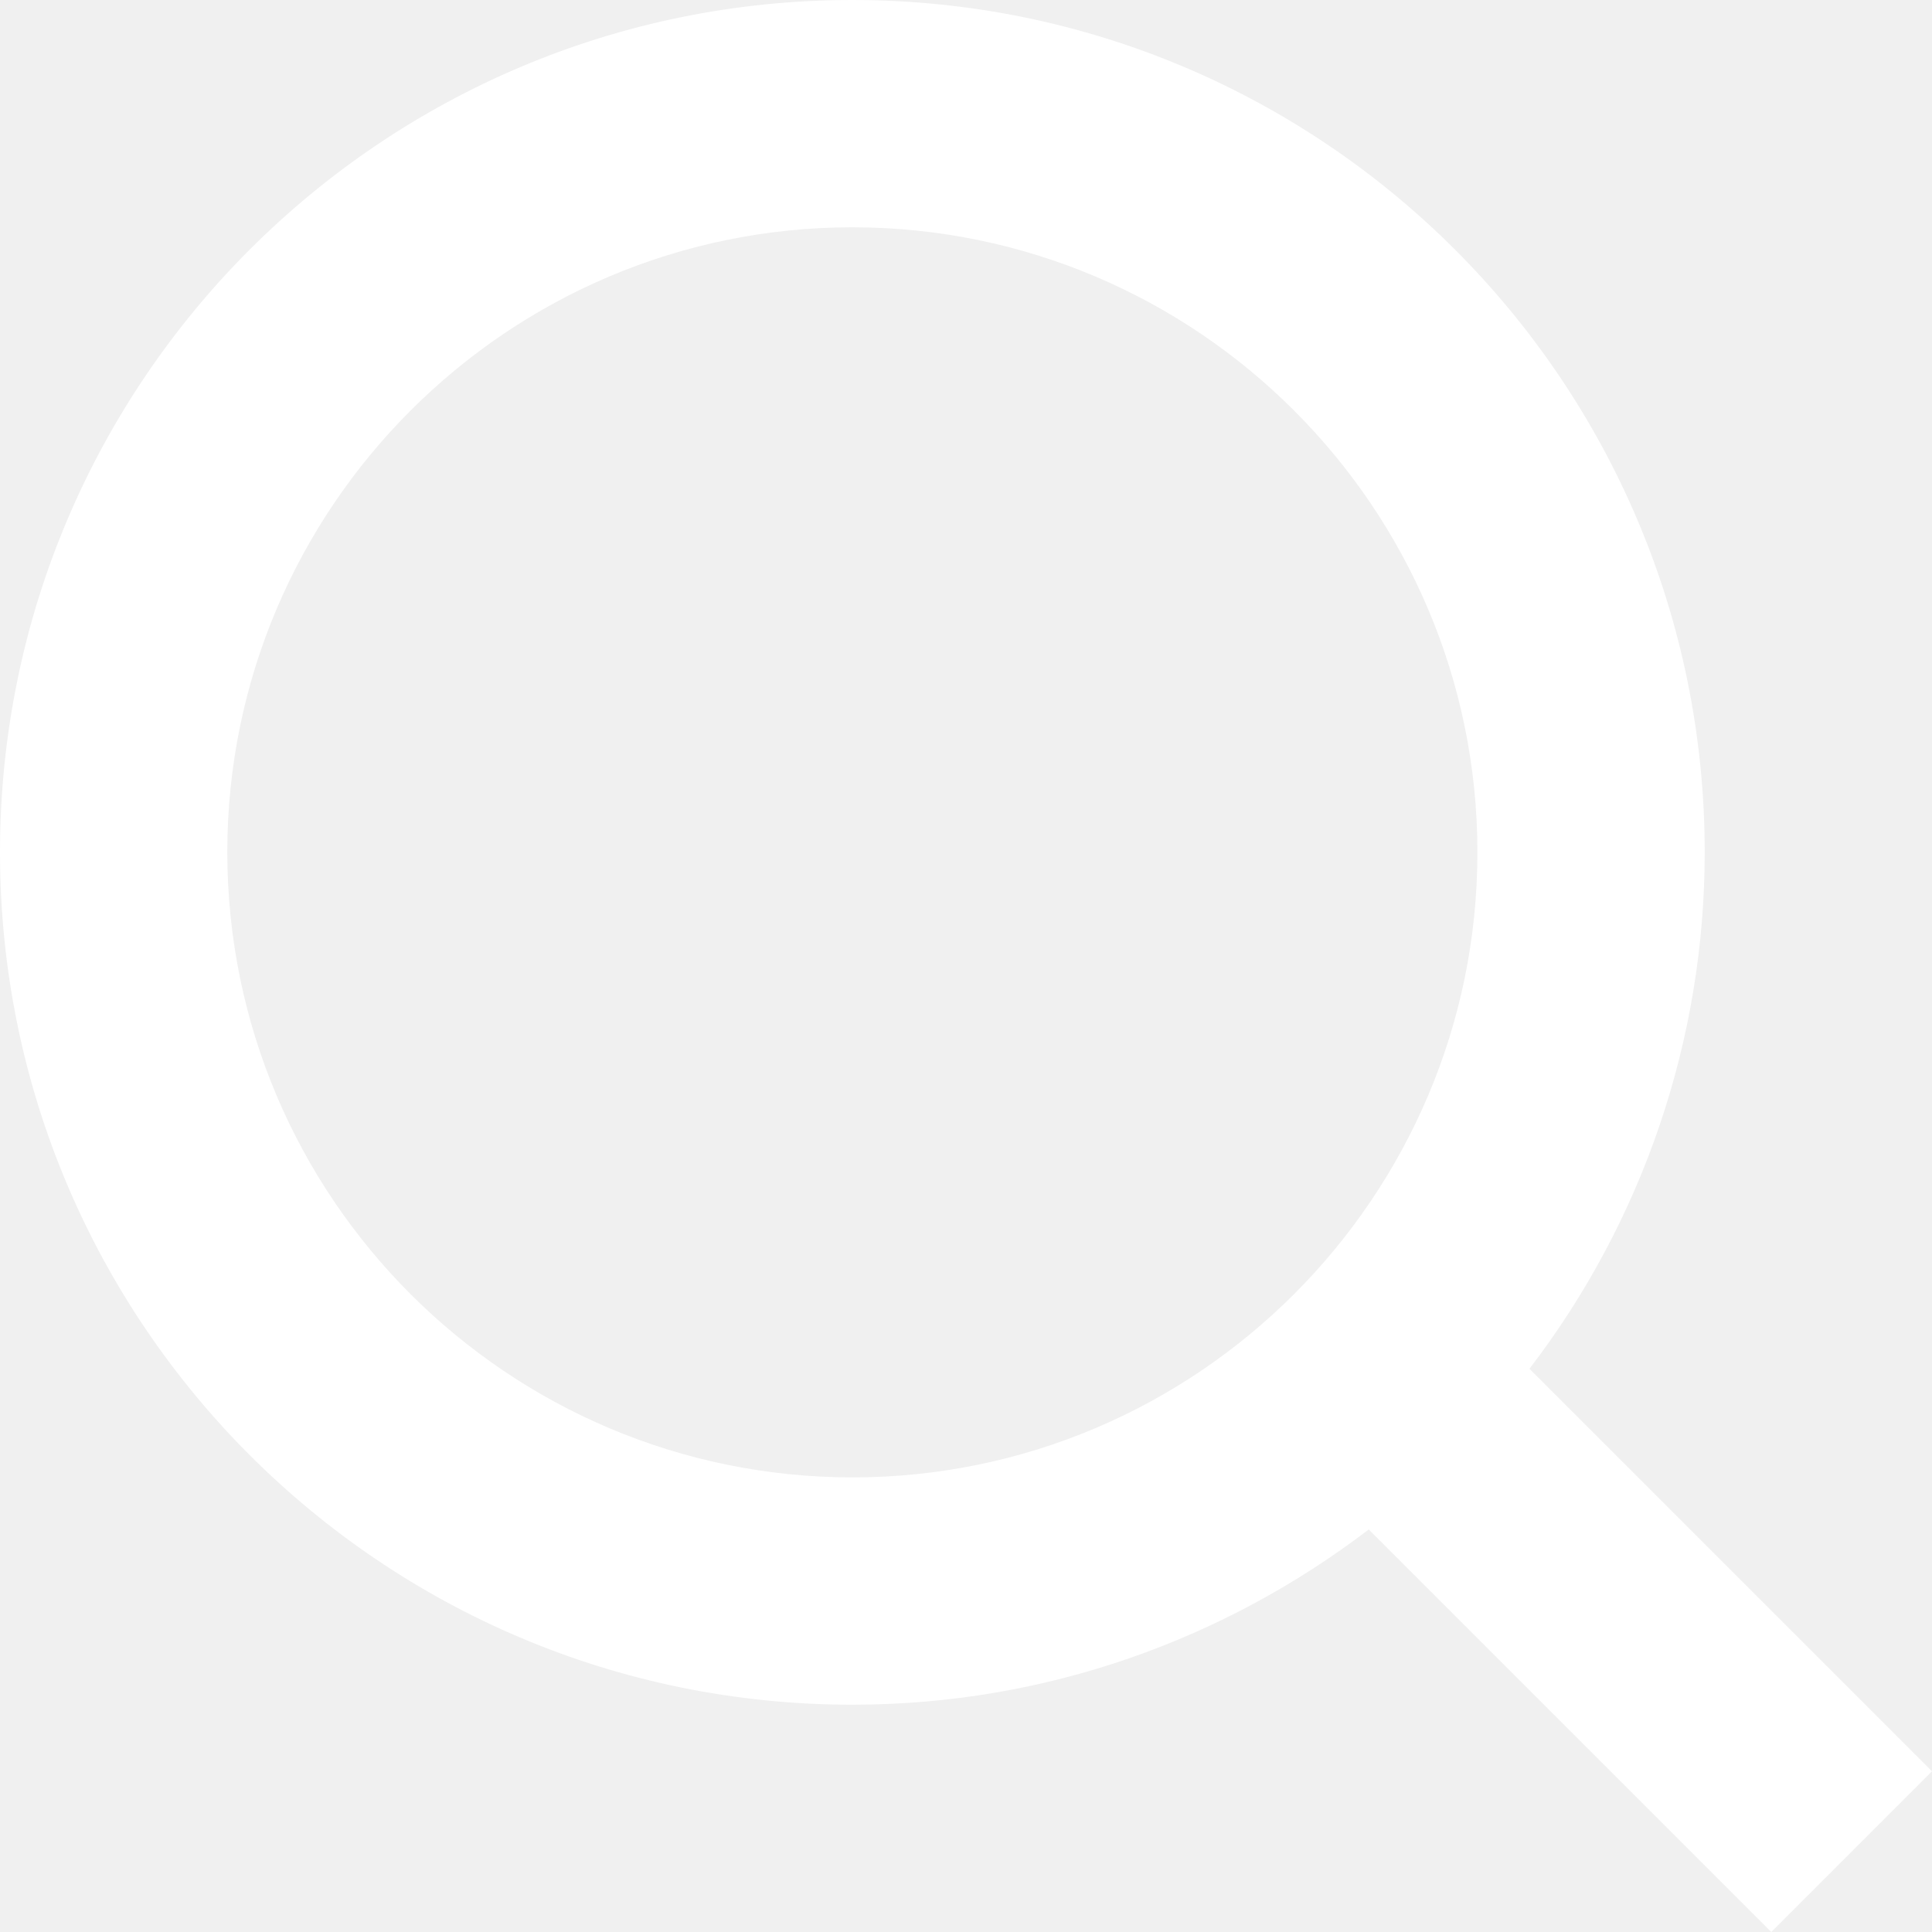
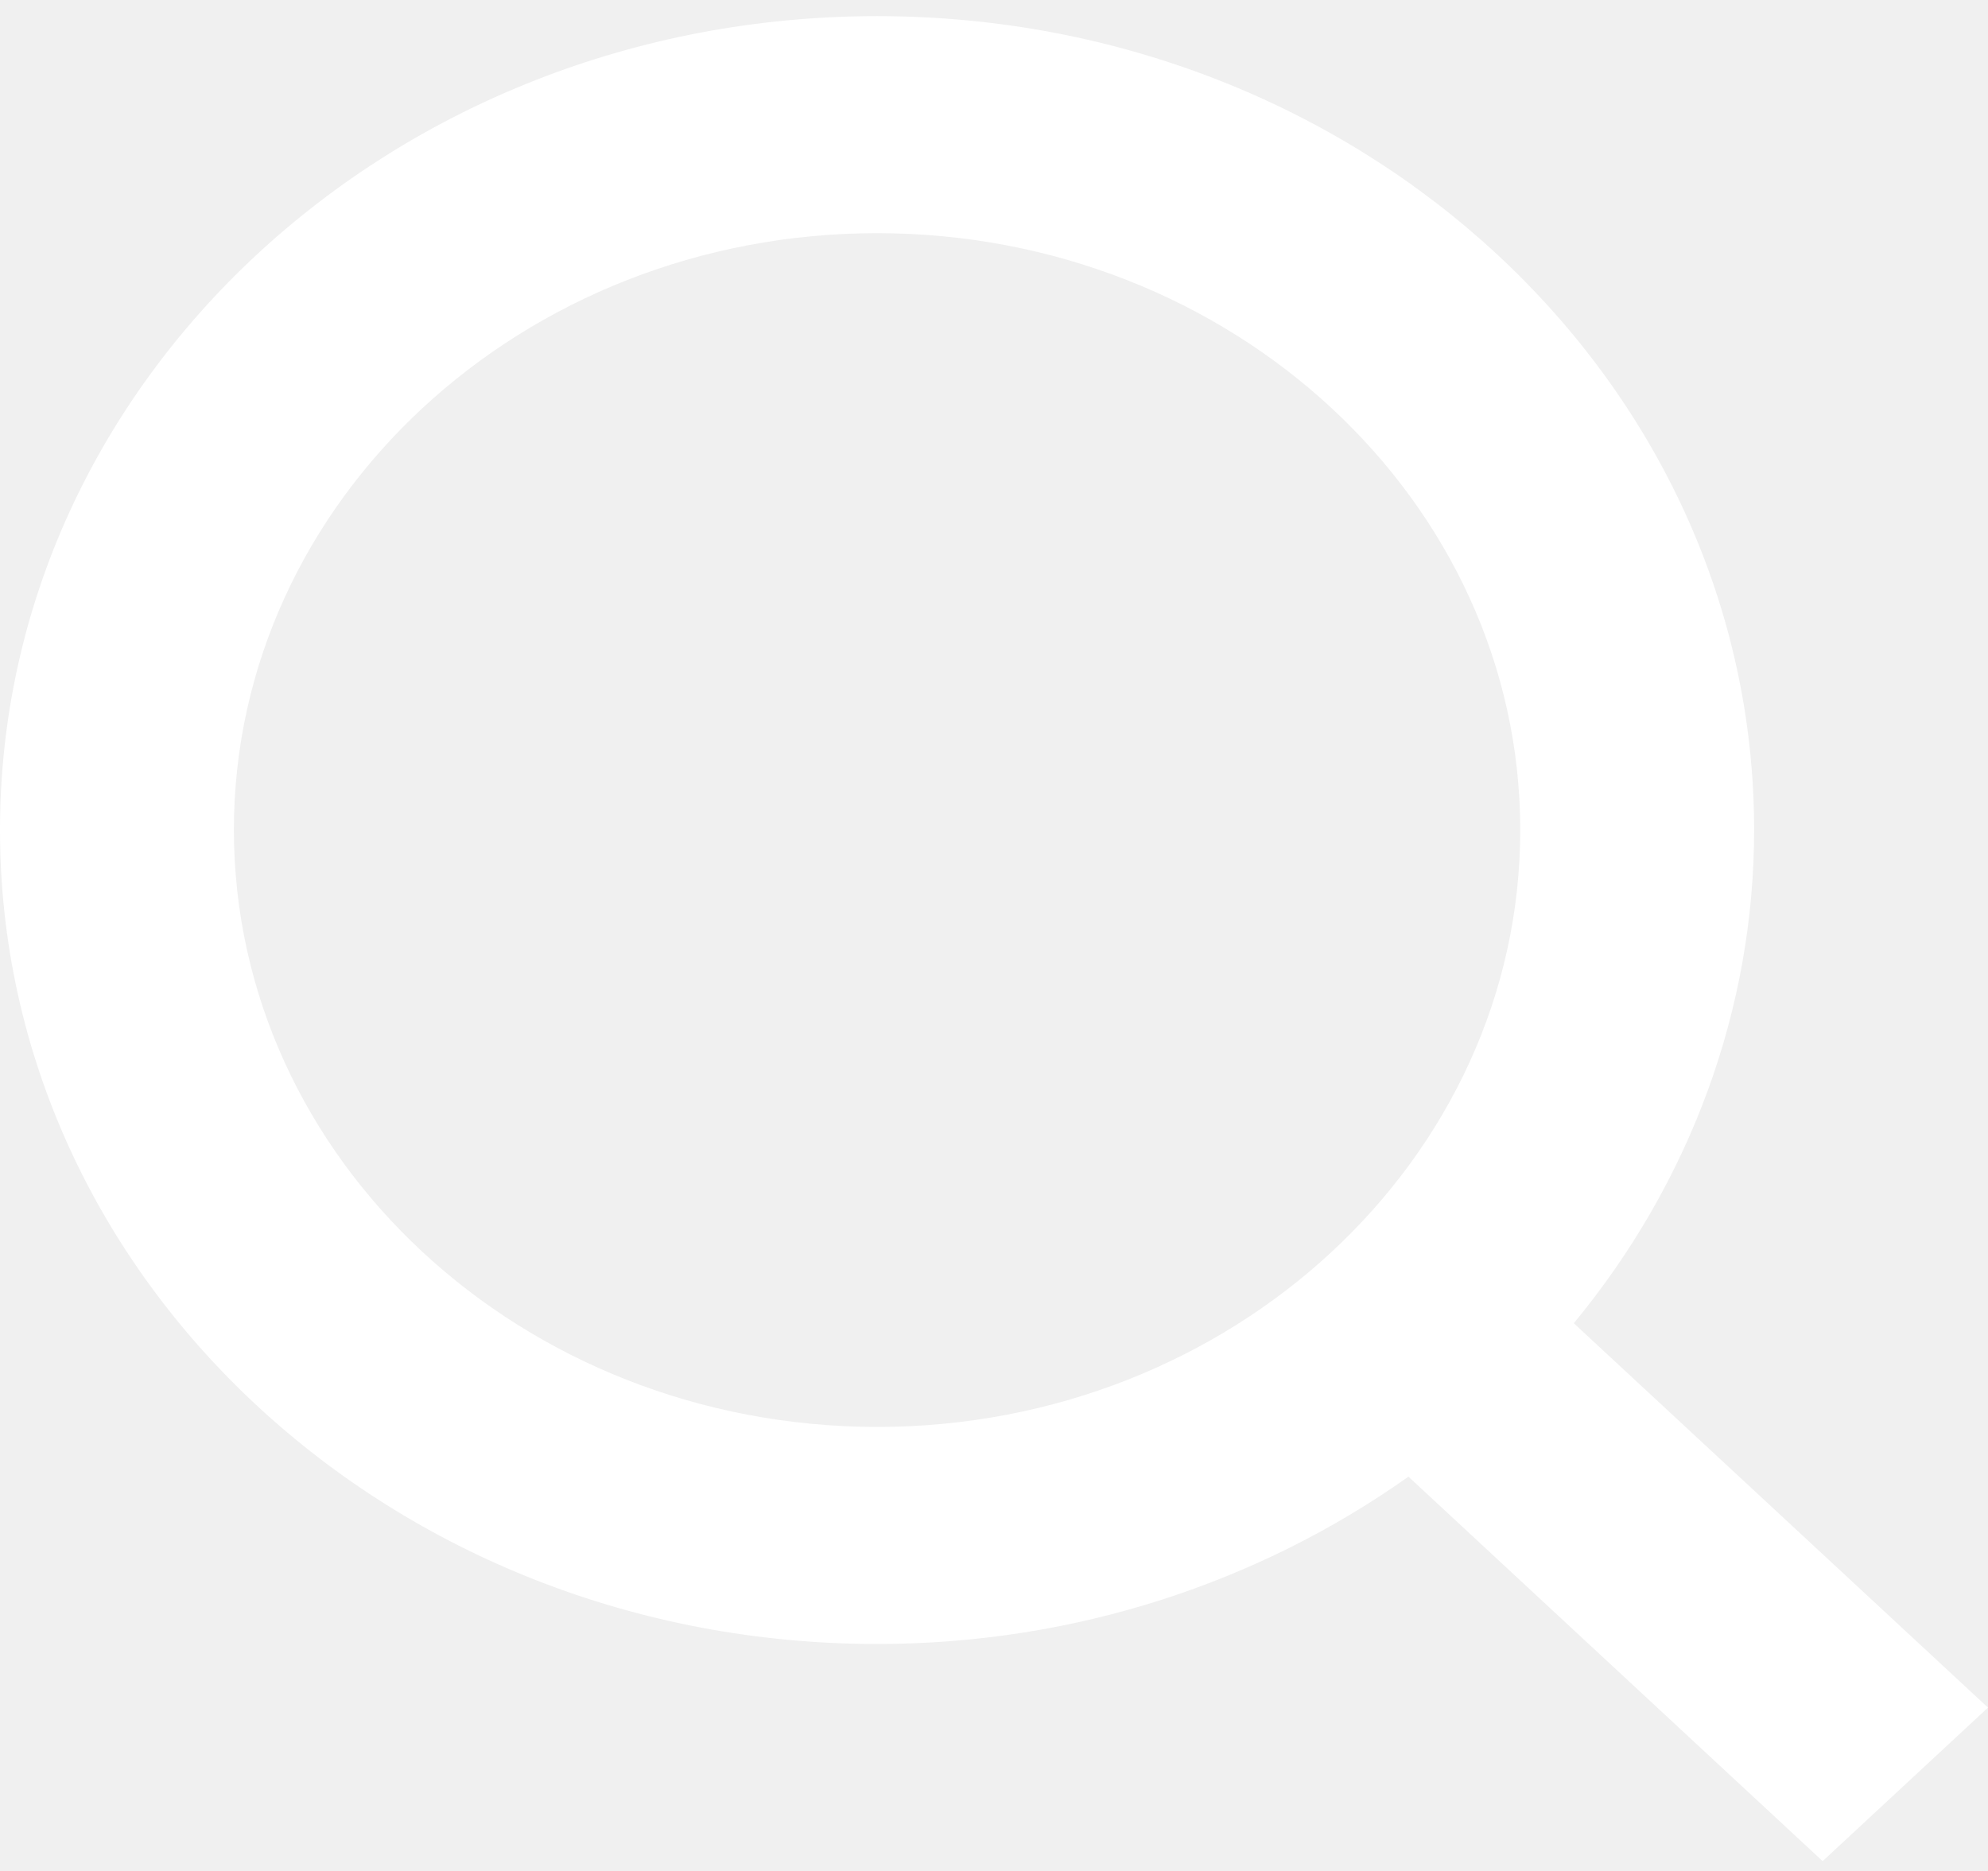
- <svg xmlns="http://www.w3.org/2000/svg" width="17" height="17" viewBox="0 0 17 17" fill="none">
-   <path fill-rule="evenodd" clip-rule="evenodd" d="M13.458 12.044L17 15.586L15.586 17L12.044 13.458C10.782 14.421 9.21 15 7.5 15C3.358 15 0 11.642 0 7.5C0 3.358 3.358 0 7.5 0C11.642 0 15 3.358 15 7.5C15 9.143 14.458 10.74 13.458 12.044ZM7.5 2C4.467 2 2 4.467 2 7.5C2.003 10.536 4.464 12.997 7.5 13C10.532 13 13 10.532 13 7.5C13 4.467 10.532 2 7.5 2Z" fill="white" />
+ <svg xmlns="http://www.w3.org/2000/svg" width="17" height="16" viewBox="0 0 17 16" fill="none">
+   <path fill-rule="evenodd" clip-rule="evenodd" d="M13.458 11.316L17 14.603L15.586 15.916L12.044 12.628C10.782 13.522 9.21 14.059 7.5 14.059C3.358 14.059 0 10.943 0 7.098C0 3.254 3.358 0.138 7.5 0.138C11.642 0.138 15 3.254 15 7.098C15 8.623 14.458 10.106 13.458 11.316ZM7.5 1.994C4.467 1.994 2 4.283 2 7.098C2.003 9.916 4.464 12.2 7.5 12.203C10.532 12.203 13 9.913 13 7.098C13 4.283 10.532 1.994 7.5 1.994Z" fill="white" />
</svg>
